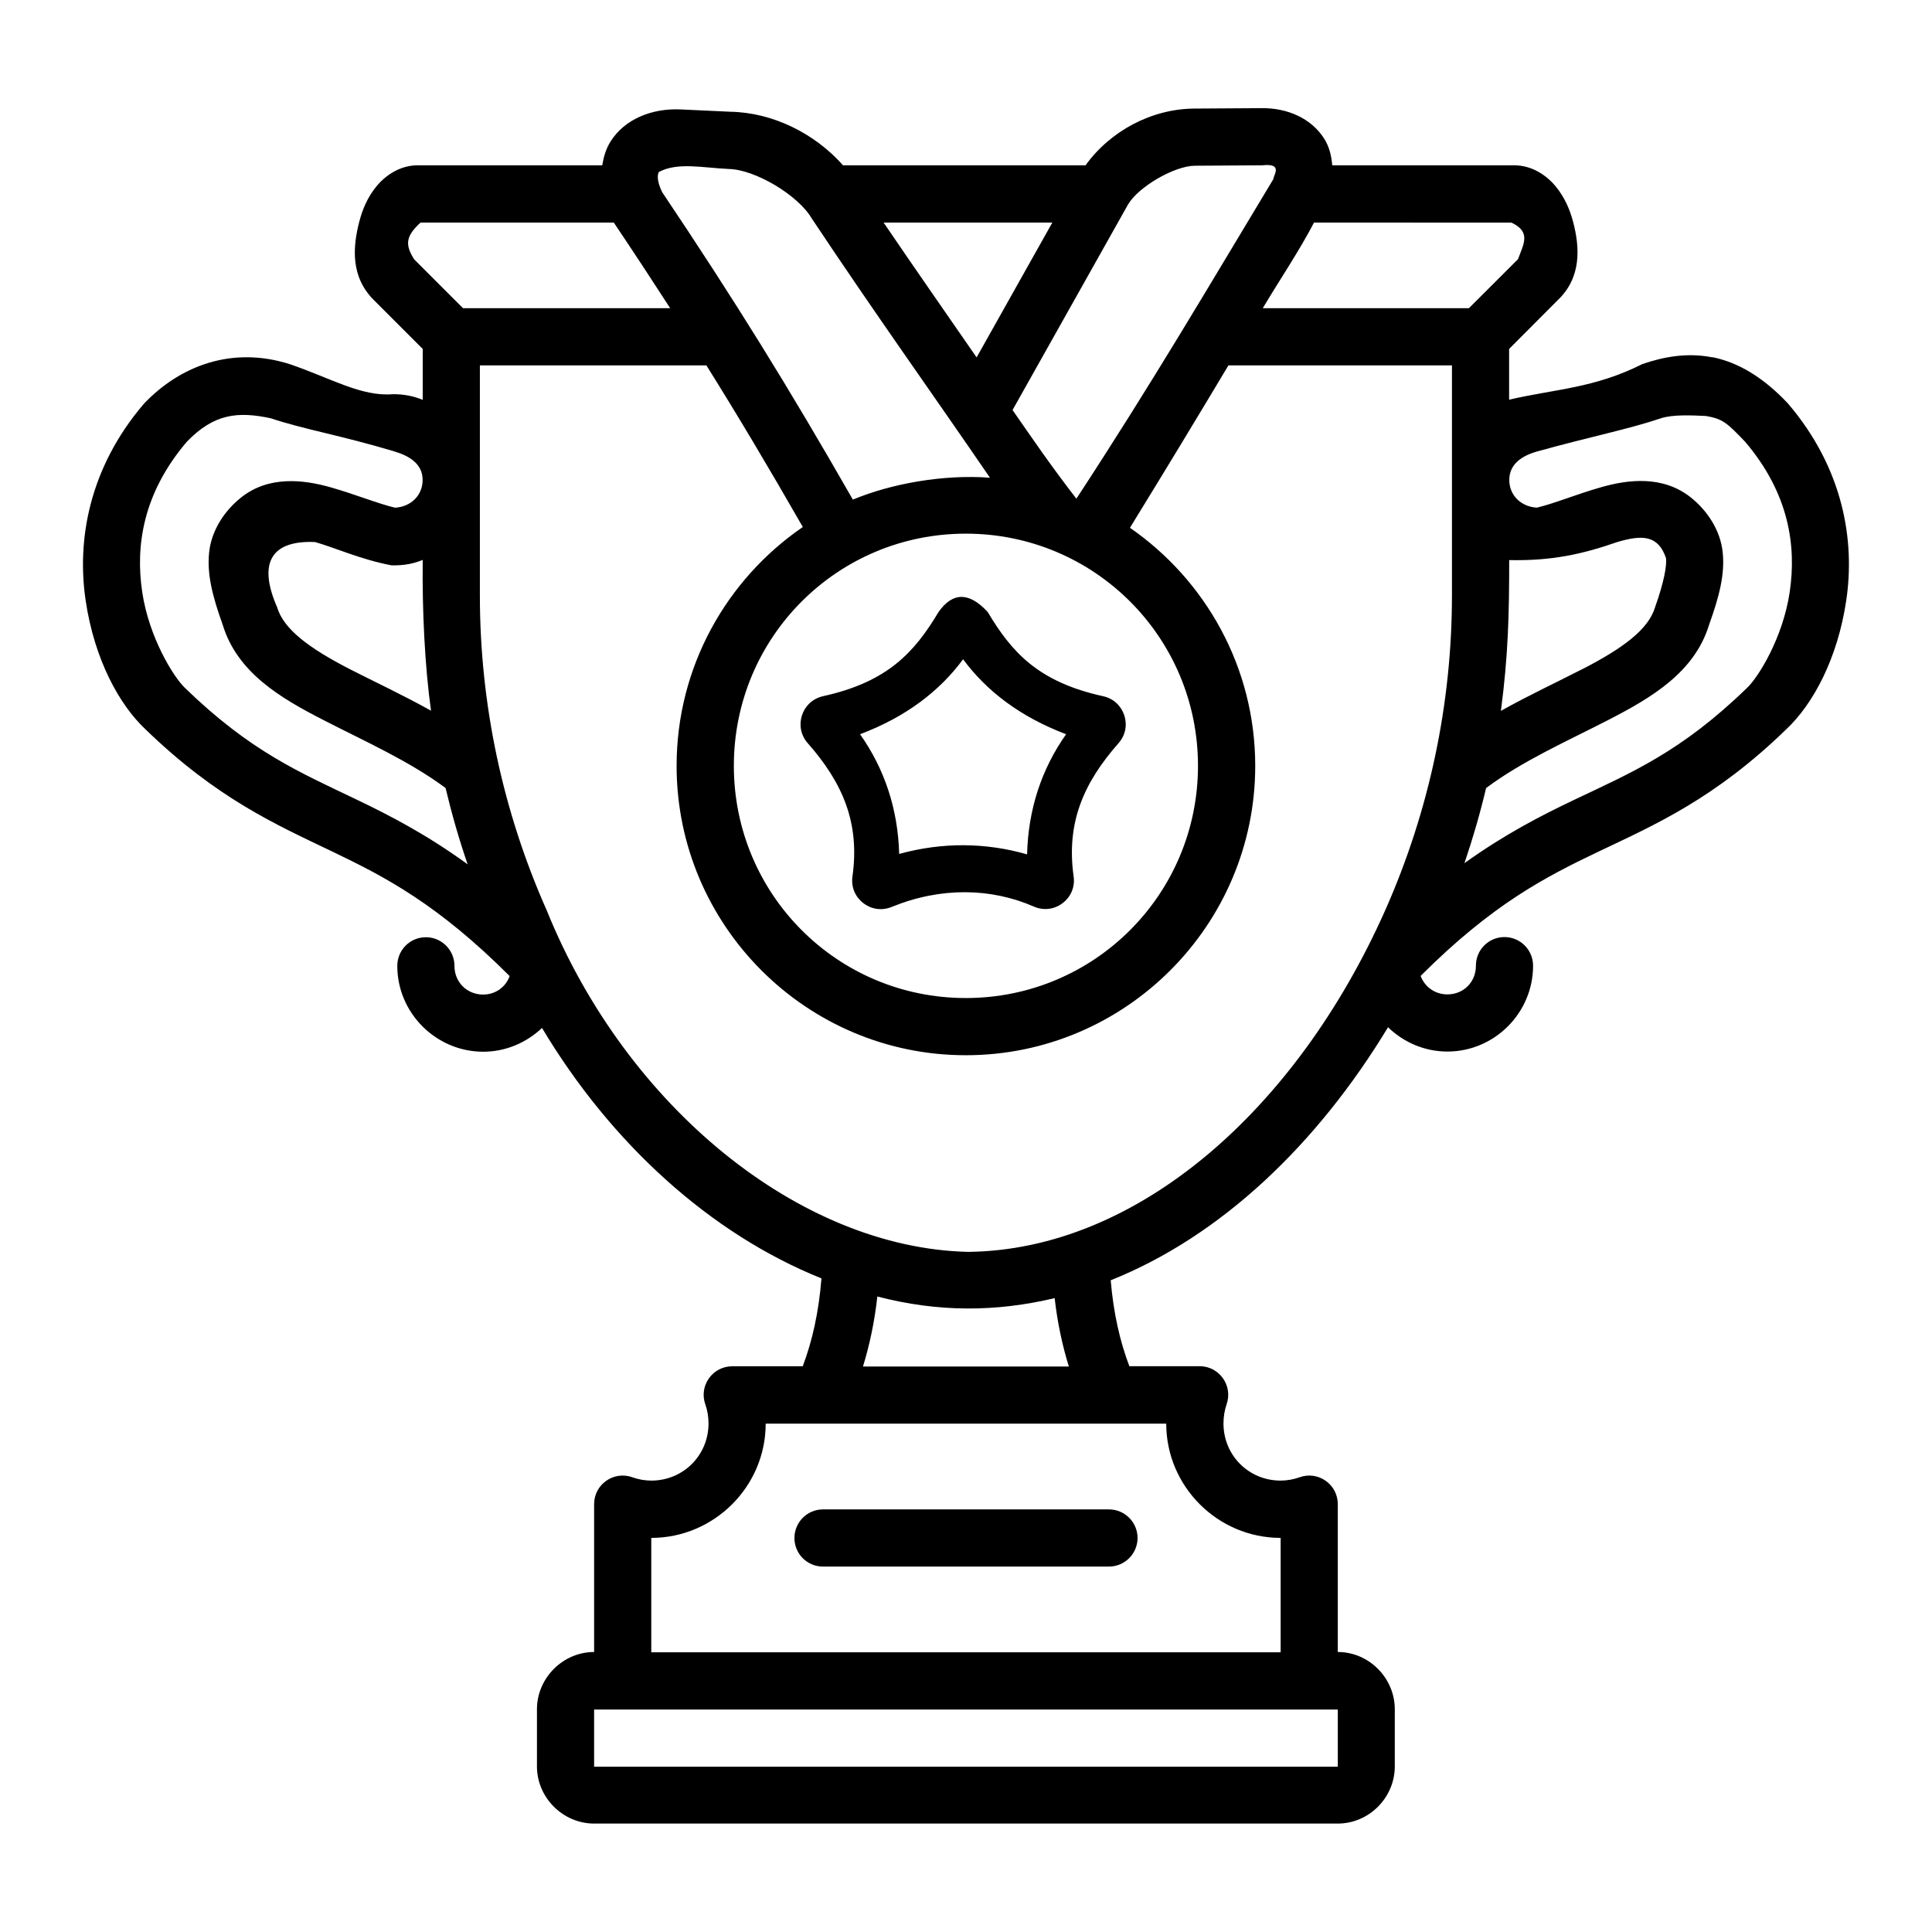
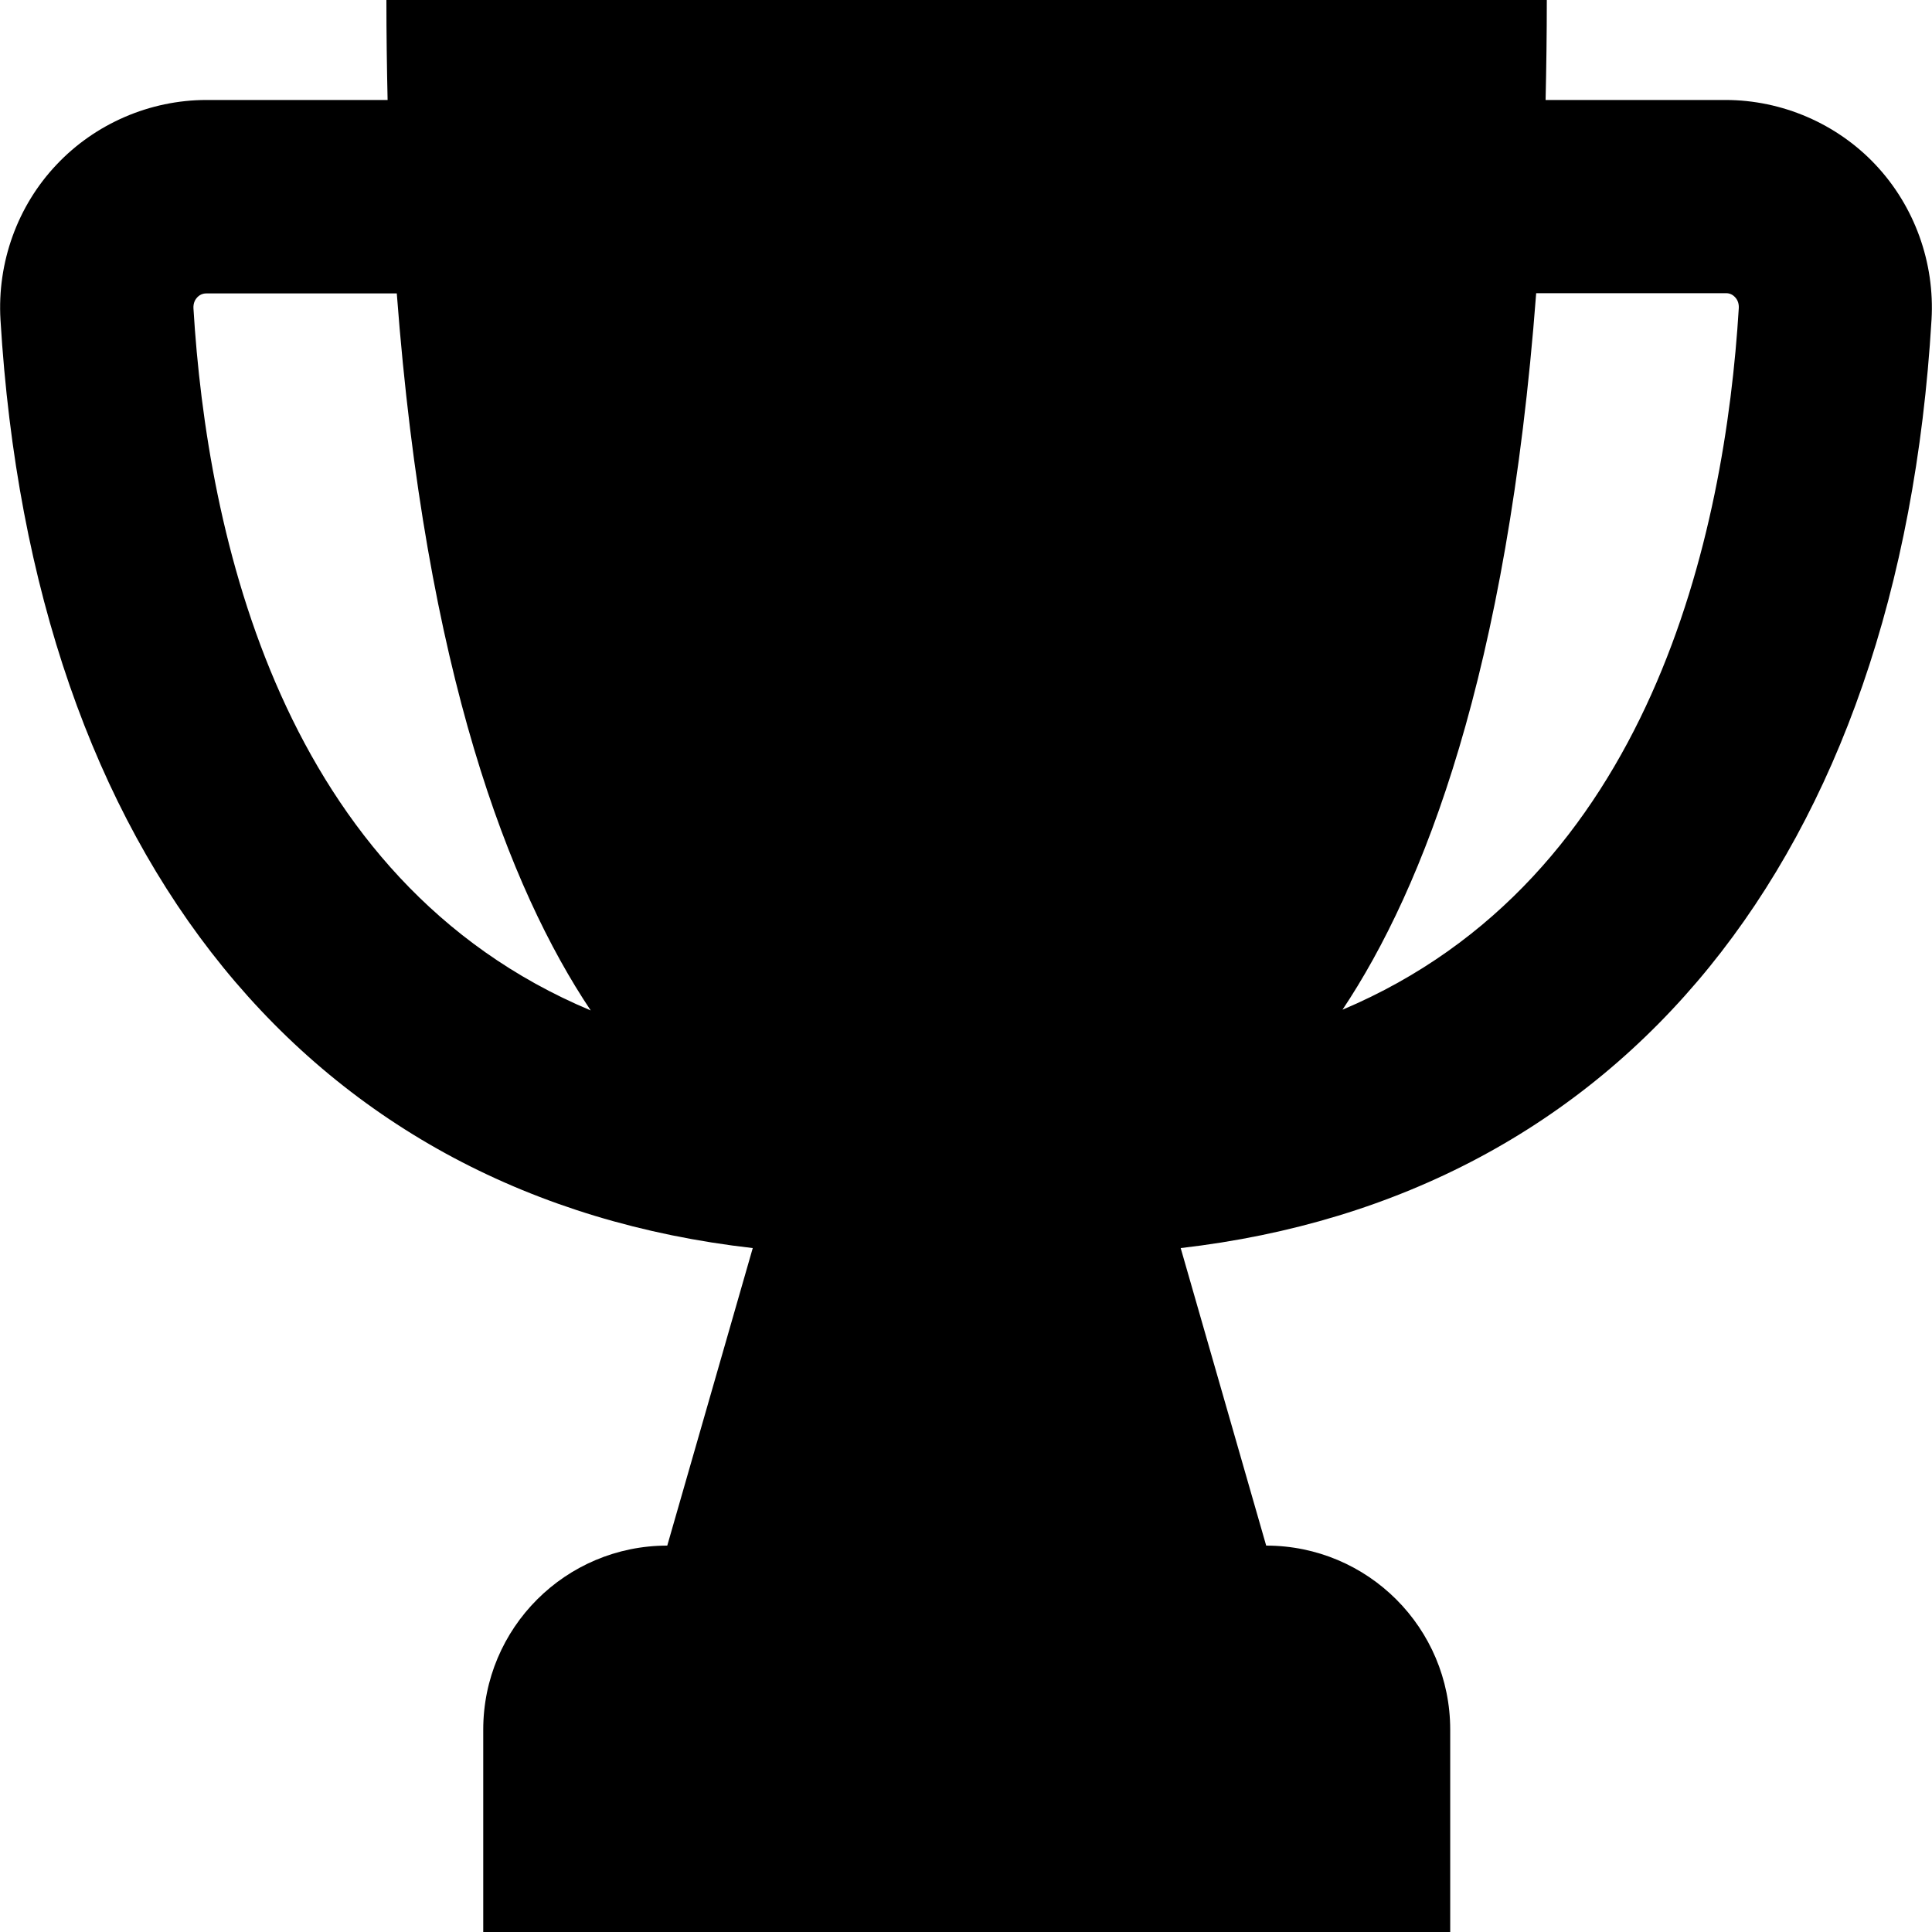
- <svg xmlns="http://www.w3.org/2000/svg" width="64pt" height="64pt" viewBox="0 0 22.578 22.578" version="1.1" id="svg831">
-   <defs id="defs825">
-     <pattern id="EMFhbasepattern" patternUnits="userSpaceOnUse" width="6" height="6" x="0" y="0" />
-     <pattern id="EMFhbasepattern-9" patternUnits="userSpaceOnUse" width="6" height="6" x="0" y="0" />
-     <pattern id="EMFhbasepattern-0" patternUnits="userSpaceOnUse" width="6" height="6" x="0" y="0" />
-     <pattern id="EMFhbasepattern-7" patternUnits="userSpaceOnUse" width="6" height="6" x="0" y="0" />
-     <pattern id="EMFhbasepattern-2" patternUnits="userSpaceOnUse" width="6" height="6" x="0" y="0" />
-     <pattern id="EMFhbasepattern-98" patternUnits="userSpaceOnUse" width="6" height="6" x="0" y="0" />
-     <pattern id="EMFhbasepattern-6" patternUnits="userSpaceOnUse" width="6" height="6" x="0" y="0" />
-     <pattern id="EMFhbasepattern-01" patternUnits="userSpaceOnUse" width="6" height="6" x="0" y="0" />
-     <pattern id="EMFhbasepattern-07" patternUnits="userSpaceOnUse" width="6" height="6" x="0" y="0" />
-     <pattern id="EMFhbasepattern-8" patternUnits="userSpaceOnUse" width="6" height="6" x="0" y="0" />
-     <pattern id="EMFhbasepattern-4" patternUnits="userSpaceOnUse" width="6" height="6" x="0" y="0" />
-     <pattern id="EMFhbasepattern-40" patternUnits="userSpaceOnUse" width="6" height="6" x="0" y="0" />
-     <pattern id="EMFhbasepattern-08" patternUnits="userSpaceOnUse" width="6" height="6" x="0" y="0" />
-     <pattern id="EMFhbasepattern-04" patternUnits="userSpaceOnUse" width="6" height="6" x="0" y="0" />
-     <pattern id="EMFhbasepattern-014" patternUnits="userSpaceOnUse" width="6" height="6" x="0" y="0" />
-     <pattern id="EMFhbasepattern-27" patternUnits="userSpaceOnUse" width="6" height="6" x="0" y="0" />
-     <pattern id="EMFhbasepattern-09" patternUnits="userSpaceOnUse" width="6" height="6" x="0" y="0" />
-     <pattern id="EMFhbasepattern-5" patternUnits="userSpaceOnUse" width="6" height="6" x="0" y="0" />
-     <pattern id="EMFhbasepattern-018" patternUnits="userSpaceOnUse" width="6" height="6" x="0" y="0" />
-   </defs>
-   <g id="layer1" transform="translate(0,-274.4222)">
-     <path id="path1522" style="color:#000000;font-style:normal;font-variant:normal;font-weight:normal;font-stretch:normal;font-size:medium;line-height:normal;font-family:sans-serif;font-variant-ligatures:normal;font-variant-position:normal;font-variant-caps:normal;font-variant-numeric:normal;font-variant-alternates:normal;font-variant-east-asian:normal;font-feature-settings:normal;font-variation-settings:normal;text-indent:0;text-align:start;text-decoration:none;text-decoration-line:none;text-decoration-style:solid;text-decoration-color:#000000;letter-spacing:normal;word-spacing:normal;text-transform:none;writing-mode:lr-tb;direction:ltr;text-orientation:mixed;dominant-baseline:auto;baseline-shift:baseline;text-anchor:start;white-space:normal;shape-padding:0;shape-margin:0;inline-size:0;clip-rule:nonzero;display:inline;overflow:visible;visibility:visible;isolation:auto;mix-blend-mode:normal;color-interpolation:sRGB;color-interpolation-filters:linearRGB;solid-color:#000000;solid-opacity:1;vector-effect:none;fill:#000000;fill-opacity:1;fill-rule:nonzero;stroke:none;stroke-width:0.529;stroke-linecap:round;stroke-linejoin:round;stroke-miterlimit:4;stroke-dasharray:none;stroke-dashoffset:0;stroke-opacity:1;color-rendering:auto;image-rendering:auto;shape-rendering:auto;text-rendering:auto;enable-background:accumulate;stop-color:#000000" d="m 20.01,278.598 c -0.3,-0.059 -0.578,-0.003 -0.817,0.079 -0.565,0.284 -1.019,0.291 -1.557,0.416 v -0.593 l 0.563,-0.565 c 0.287,-0.268 0.263,-0.623 0.185,-0.92 -0.039,-0.148 -0.101,-0.29 -0.205,-0.416 -0.104,-0.126 -0.274,-0.245 -0.484,-0.245 H 15.569 c -0.009,-0.111 -0.035,-0.219 -0.095,-0.313 -0.153,-0.239 -0.432,-0.357 -0.725,-0.355 l -0.79,0.005 c -0.5,0.003 -0.982,0.26 -1.273,0.663 H 9.852 C 9.521,275.981 9.032,275.737 8.534,275.728 l -0.582,-0.027 c -0.332,-0.015 -0.652,0.112 -0.817,0.375 -0.054,0.086 -0.081,0.18 -0.097,0.278 H 4.881 c -0.208,0 -0.377,0.119 -0.481,0.245 -0.104,0.126 -0.164,0.269 -0.202,0.416 -0.076,0.296 -0.102,0.641 0.17,0.913 l 0.572,0.572 v 0.595 c -0.1,-0.041 -0.211,-0.067 -0.349,-0.066 -0.368,0.031 -0.73,-0.19 -1.207,-0.352 -0.672,-0.212 -1.278,0.018 -1.702,0.463 -0.651,0.762 -0.784,1.61 -0.681,2.3 0.102,0.689 0.393,1.218 0.698,1.504 0.836,0.811 1.528,1.115 2.183,1.429 0.626,0.3 1.235,0.618 2.074,1.456 -0.046,0.127 -0.164,0.216 -0.31,0.216 -0.189,0 -0.335,-0.145 -0.335,-0.334 6.683e-4,-0.185 -0.148,-0.335 -0.333,-0.336 -0.186,-7.3e-4 -0.336,0.15 -0.335,0.336 -3.3e-6,0.55 0.454,1.002 1.004,1.002 0.265,0 0.507,-0.107 0.687,-0.278 0.803,1.344 1.963,2.404 3.266,2.927 -0.032,0.397 -0.108,0.734 -0.219,1.027 H 8.556 c -0.23,10e-4 -0.391,0.229 -0.313,0.446 0.025,0.071 0.037,0.146 0.037,0.222 0,0.373 -0.296,0.668 -0.669,0.668 -0.076,-4e-5 -0.15,-0.014 -0.222,-0.039 -0.218,-0.078 -0.447,0.084 -0.446,0.316 v 1.726 c -0.365,0 -0.668,0.305 -0.668,0.669 v 0.668 c 0,0.365 0.304,0.668 0.668,0.668 h 8.691 c 0.365,0 0.666,-0.304 0.666,-0.668 v -0.668 c 0,-0.365 -0.302,-0.669 -0.666,-0.669 v -1.729 c -10e-4,-0.23 -0.229,-0.391 -0.446,-0.313 -0.071,0.025 -0.147,0.039 -0.222,0.039 -0.373,-10e-6 -0.668,-0.295 -0.668,-0.668 2e-5,-0.076 0.012,-0.153 0.037,-0.225 0.075,-0.217 -0.086,-0.444 -0.316,-0.444 h -0.821 c -0.109,-0.287 -0.185,-0.616 -0.218,-1.004 1.289,-0.515 2.413,-1.589 3.241,-2.957 0.181,0.175 0.425,0.284 0.694,0.284 0.55,0 1.001,-0.452 1.001,-1.002 6.68e-4,-0.185 -0.148,-0.335 -0.333,-0.336 -0.186,-7.3e-4 -0.336,0.15 -0.335,0.336 2e-6,0.189 -0.144,0.334 -0.333,0.334 -0.147,0 -0.266,-0.089 -0.313,-0.216 0.839,-0.838 1.456,-1.156 2.086,-1.456 0.66,-0.314 1.354,-0.617 2.19,-1.429 0.305,-0.287 0.596,-0.815 0.698,-1.504 0.103,-0.691 -0.03,-1.538 -0.681,-2.3 -0.289,-0.308 -0.586,-0.483 -0.885,-0.542 z m -6.828,-1.785 c 0.121,-0.208 0.544,-0.453 0.782,-0.454 l 0.787,-0.005 c 0.245,-0.026 0.135,0.107 0.129,0.163 -0.769,1.275 -1.411,2.374 -2.301,3.733 -0.3,-0.387 -0.517,-0.707 -0.746,-1.036 z m -1.613,3.192 c -0.543,-0.041 -1.155,0.069 -1.602,0.256 -0.757,-1.322 -1.374,-2.319 -2.23,-3.595 -0.067,-0.14 -0.052,-0.21 -0.037,-0.234 0.221,-0.117 0.509,-0.049 0.817,-0.035 0.306,0.006 0.808,0.304 0.968,0.576 0.754,1.133 1.387,2.014 2.084,3.032 z m -4.396,-2.982 c 0.237,0.353 0.453,0.682 0.659,1.001 H 5.411 l -0.57,-0.57 c -0.106,-0.167 -0.106,-0.267 0.074,-0.431 z m 3.153,0 h 1.972 l -0.885,1.576 c -0.346,-0.5 -0.706,-1.016 -1.087,-1.576 z m 6.84,1.001 h -2.409 c 0.196,-0.329 0.427,-0.67 0.599,-1.001 l 2.308,10e-4 c 0.234,0.11 0.139,0.253 0.076,0.427 z m -11.558,3.355 6.7e-6,-2.687 h 2.647 c 0.37,0.592 0.732,1.2 1.127,1.889 -0.89,0.61 -1.475,1.634 -1.475,2.791 -3.4e-6,1.864 1.516,3.382 3.38,3.382 1.864,0 3.382,-1.519 3.382,-3.382 -4e-6,-1.152 -0.581,-2.171 -1.464,-2.782 0.417,-0.678 0.798,-1.308 1.151,-1.898 h 2.612 v 2.687 c 0,1.268 -0.265,2.52 -0.779,3.679 -1.039,2.338 -2.902,3.974 -4.877,3.994 -1.974,-0.047 -3.997,-1.703 -4.922,-3.989 C 5.873,283.899 5.608,282.647 5.608,281.379 Z m -3.946,-0.038 c -0.08,-0.536 0.006,-1.151 0.521,-1.756 0.321,-0.333 0.602,-0.356 0.984,-0.274 0.361,0.123 0.828,0.202 1.44,0.386 0.18,0.054 0.332,0.147 0.332,0.335 0,0.183 -0.143,0.315 -0.324,0.323 -0.202,-0.048 -0.463,-0.156 -0.755,-0.239 -0.313,-0.088 -0.72,-0.139 -1.046,0.123 -0.187,0.15 -0.343,0.378 -0.37,0.639 -0.027,0.258 0.041,0.517 0.158,0.844 0.17,0.56 0.674,0.857 1.182,1.117 0.479,0.246 0.999,0.477 1.423,0.792 0.072,0.301 0.157,0.599 0.258,0.892 -0.476,-0.346 -0.9,-0.566 -1.294,-0.755 -0.67,-0.321 -1.242,-0.562 -2.009,-1.306 -0.13,-0.123 -0.42,-0.584 -0.5,-1.121 z m 19.253,6.3e-4 c -0.08,0.538 -0.369,0.999 -0.5,1.121 -0.767,0.744 -1.342,0.985 -2.017,1.306 -0.391,0.186 -0.813,0.403 -1.284,0.741 0.098,-0.289 0.183,-0.582 0.253,-0.878 0.424,-0.317 0.945,-0.547 1.425,-0.794 0.508,-0.261 1.012,-0.558 1.182,-1.117 0.117,-0.327 0.185,-0.586 0.158,-0.844 -0.027,-0.261 -0.183,-0.489 -0.37,-0.639 -0.327,-0.262 -0.733,-0.212 -1.046,-0.123 -0.292,0.083 -0.552,0.192 -0.755,0.24 -0.18,-0.009 -0.323,-0.14 -0.323,-0.323 0,-0.188 0.15,-0.285 0.331,-0.335 0.593,-0.165 1.079,-0.263 1.44,-0.386 0.137,-0.046 0.365,-0.035 0.528,-0.027 0.194,0.033 0.245,0.079 0.457,0.301 0.515,0.605 0.601,1.22 0.521,1.756 z m -9.628,-0.683 c 1.502,0 2.713,1.211 2.713,2.713 0,1.502 -1.211,2.714 -2.713,2.714 -1.502,0 -2.711,-1.212 -2.711,-2.714 6.7e-6,-1.502 1.209,-2.713 2.711,-2.713 z m -7.609,0.097 c 0.241,0.068 0.537,0.205 0.896,0.273 0.155,0.004 0.266,-0.022 0.366,-0.063 -0.007,0.599 0.025,1.244 0.097,1.762 -0.333,-0.186 -0.663,-0.339 -0.946,-0.484 -0.477,-0.245 -0.776,-0.467 -0.853,-0.726 -0.234,-0.536 -0.049,-0.782 0.442,-0.761 z m 14.81,1.488 c -0.284,0.146 -0.615,0.3 -0.948,0.486 0.086,-0.648 0.097,-1.143 0.097,-1.762 0.5,0.011 0.861,-0.071 1.263,-0.211 0.29,-0.086 0.479,-0.083 0.57,0.19 0.009,0.083 -0.02,0.267 -0.128,0.571 -0.077,0.26 -0.376,0.481 -0.853,0.726 z m -8.871,0.315 c -0.248,0.056 -0.346,0.357 -0.178,0.548 0.407,0.462 0.612,0.929 0.523,1.559 -0.036,0.256 0.22,0.454 0.459,0.355 0.573,-0.234 1.16,-0.223 1.663,-0.003 0.239,0.103 0.499,-0.095 0.463,-0.352 -0.089,-0.63 0.118,-1.097 0.525,-1.559 0.169,-0.191 0.069,-0.494 -0.18,-0.548 -0.756,-0.166 -1.068,-0.512 -1.349,-0.984 -0.219,-0.238 -0.411,-0.233 -0.575,0 -0.282,0.472 -0.596,0.818 -1.352,0.984 z m 2.842,0.444 c -0.286,0.405 -0.443,0.876 -0.456,1.404 -0.481,-0.138 -0.987,-0.145 -1.495,-0.005 -0.014,-0.526 -0.172,-0.995 -0.457,-1.399 0.542,-0.204 0.934,-0.51 1.204,-0.876 0.27,0.366 0.662,0.671 1.204,0.876 z m -2.206,6.571 c 0.71,0.185 1.386,0.182 2.072,0.019 0.033,0.289 0.09,0.554 0.166,0.799 H 10.085 c 0.077,-0.25 0.135,-0.521 0.168,-0.818 z m -1.304,1.486 h 4.68 c 0,0.734 0.602,1.335 1.337,1.335 v 1.337 H 7.611 v -1.337 c 0.734,0 1.337,-0.6 1.337,-1.335 z m 0.668,1.002 c -0.184,6.9e-4 -0.332,0.149 -0.333,0.333 -6.683e-4,0.185 0.148,0.335 0.333,0.335 h 3.343 c 0.185,-3.6e-4 0.334,-0.151 0.334,-0.335 -6.7e-4,-0.184 -0.15,-0.333 -0.334,-0.333 z m -2.674,2.339 h 8.691 v 0.668 H 6.943 Z" />
+ <svg xmlns="http://www.w3.org/2000/svg" version="1.1" width="512" height="512" x="0" y="0" viewBox="0 0 409.6 409.6" style="enable-background:new 0 0 512 512" xml:space="preserve" class="">
+   <g>
+     <path d="M397.619 34.918c-8.192-8.704-19.814-13.722-31.795-13.722H327.68c.154-6.861.256-13.926.256-21.197H81.92c0 7.27.102 14.336.256 21.197h-38.4c-11.981 0-23.603 5.018-31.795 13.722C3.686 43.674-.614 55.654.102 67.789 6.963 182.17 65.997 253.952 159.59 264.602l-18.125 63.078c-21.555 0-39.014 17.459-39.014 39.014V409.6h205.005v-42.906c0-21.555-17.459-39.014-39.014-39.014l-18.125-63.078c93.389-10.752 152.371-82.483 159.181-196.813.716-12.083-3.584-24.064-11.879-32.871zM41.011 65.331c-.051-1.126.41-1.894.819-2.304.768-.819 1.69-.819 1.946-.819h40.346c6.093 80.538 23.859 126.208 41.114 152.013-65.69-27.546-81.358-101.12-84.225-148.89zm243.61 148.736c17.254-25.856 34.97-71.475 41.062-151.91h40.192c.307 0 1.178 0 1.946.819.41.41.87 1.178.819 2.304-2.918 47.77-18.534 121.139-84.019 148.787z" fill="" opacity="1" data-original="#000000" class="" />
  </g>
</svg>
